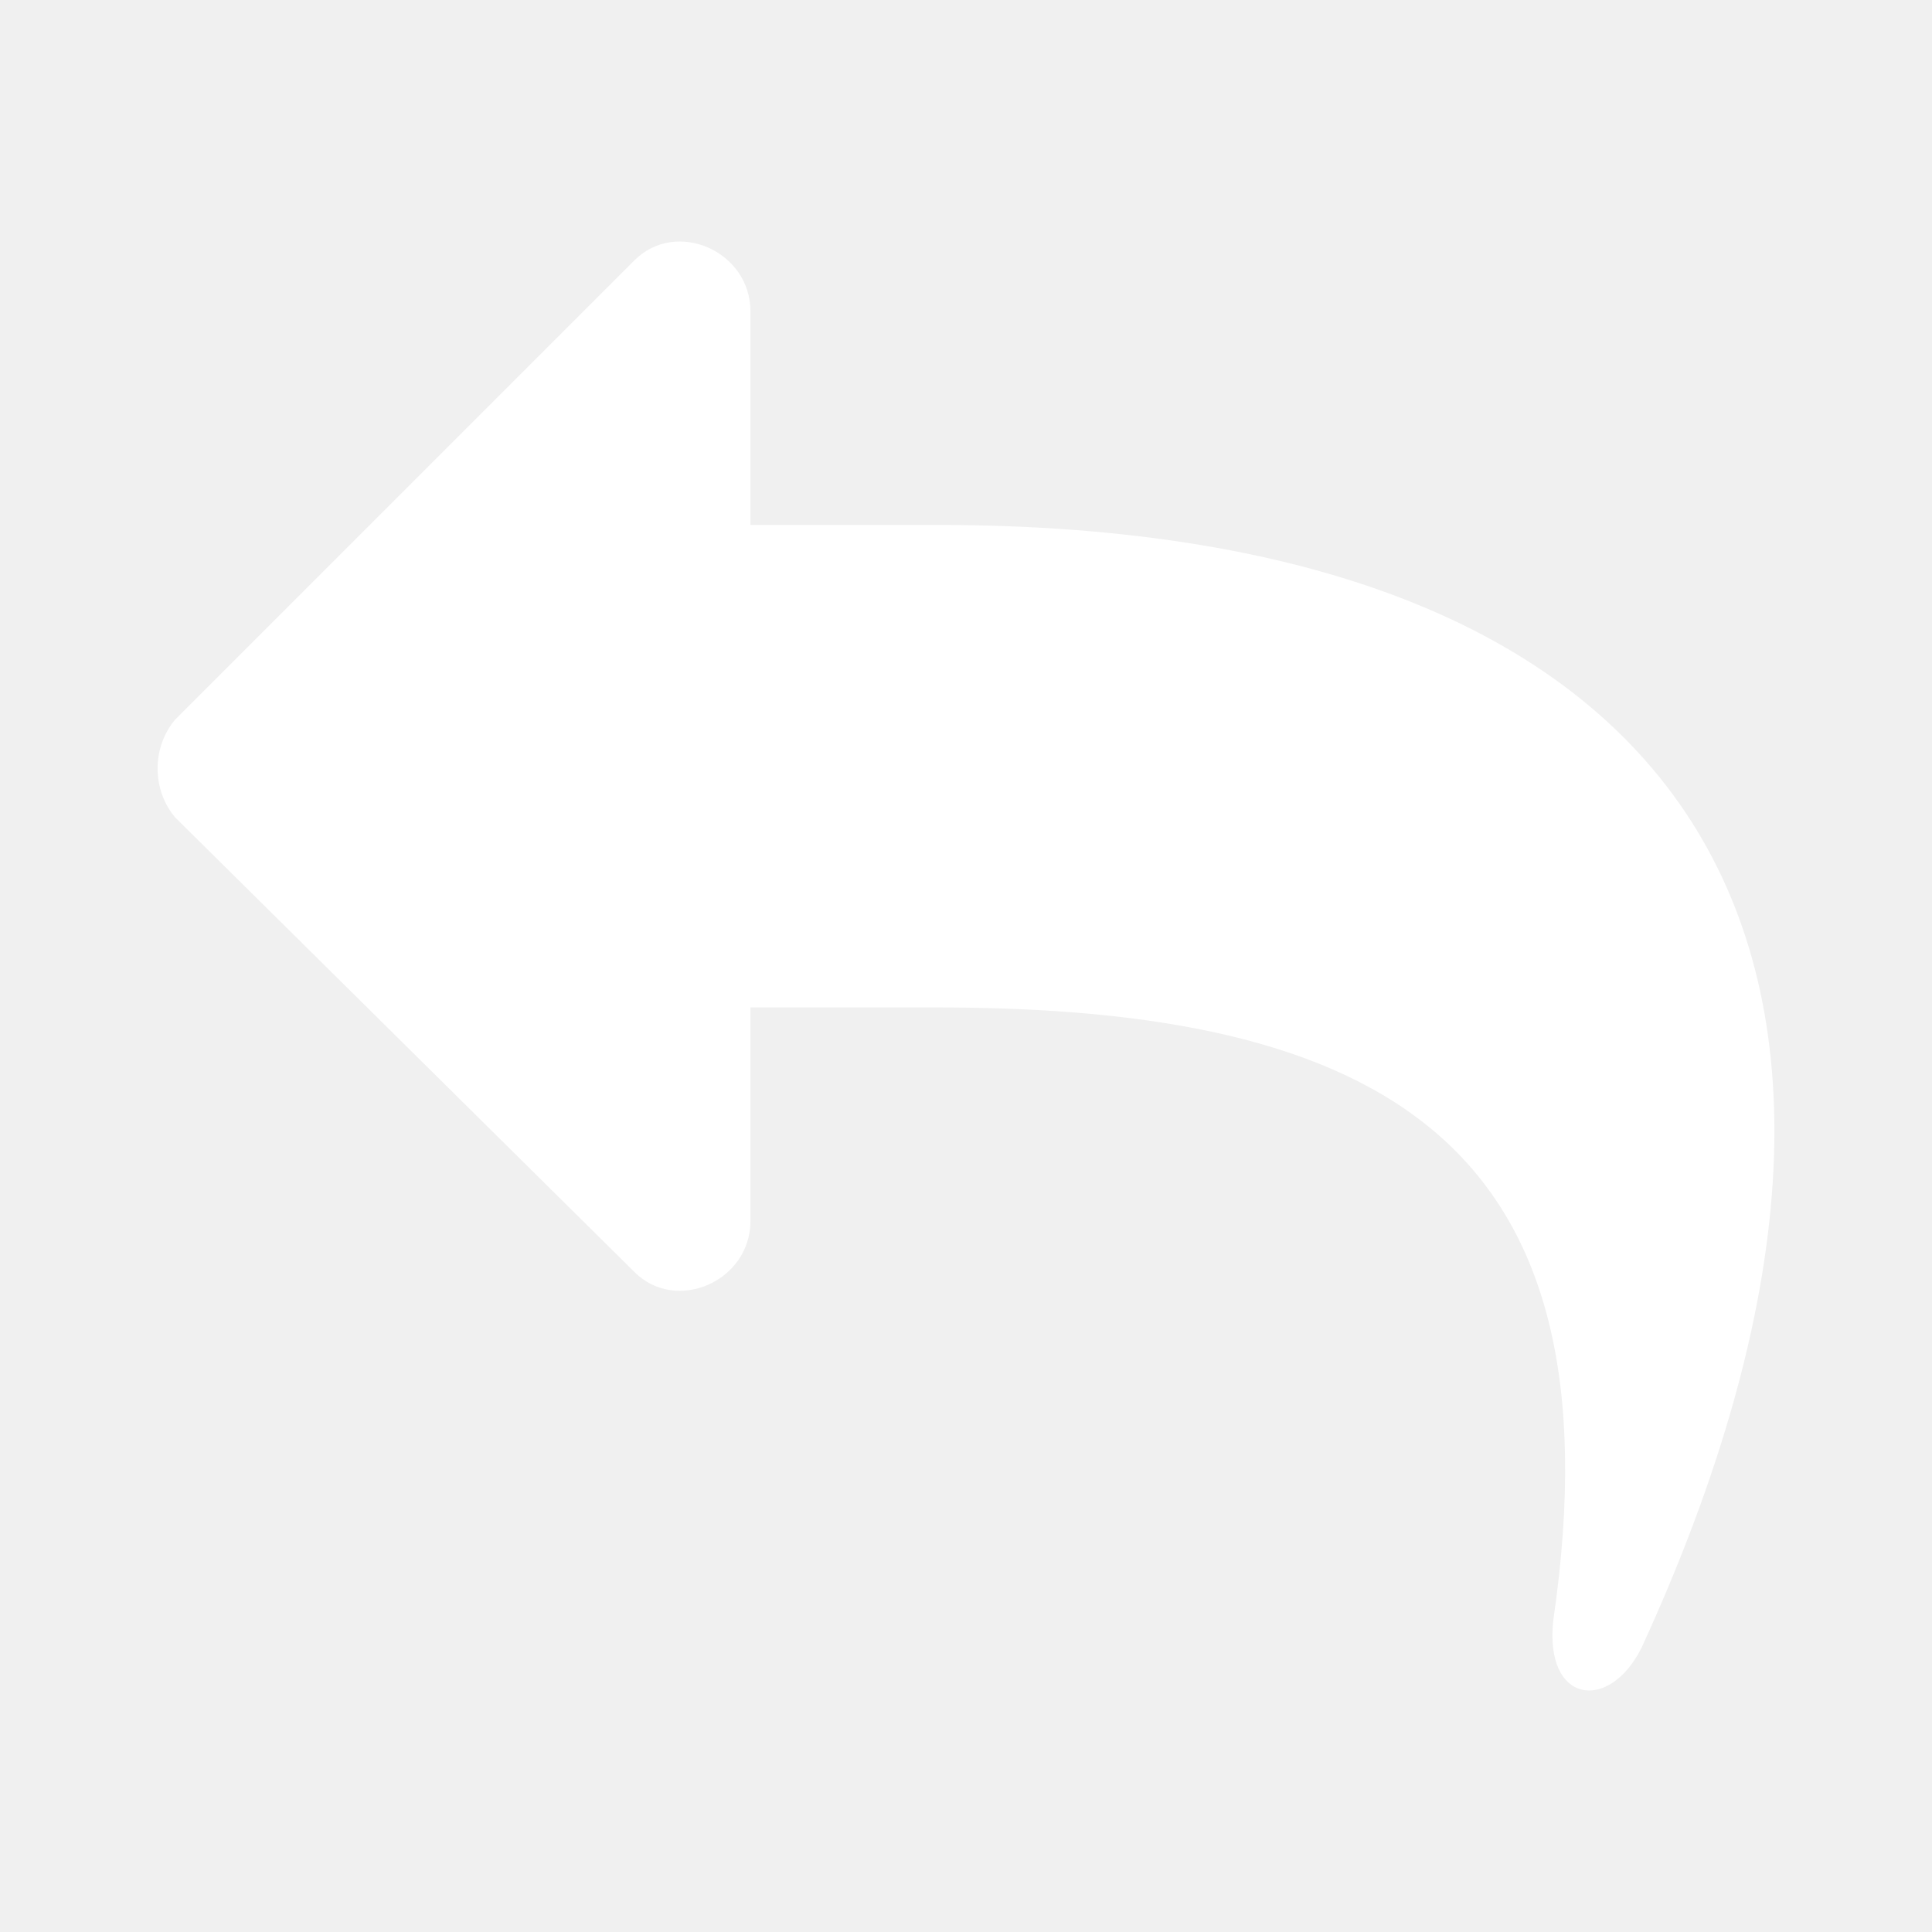
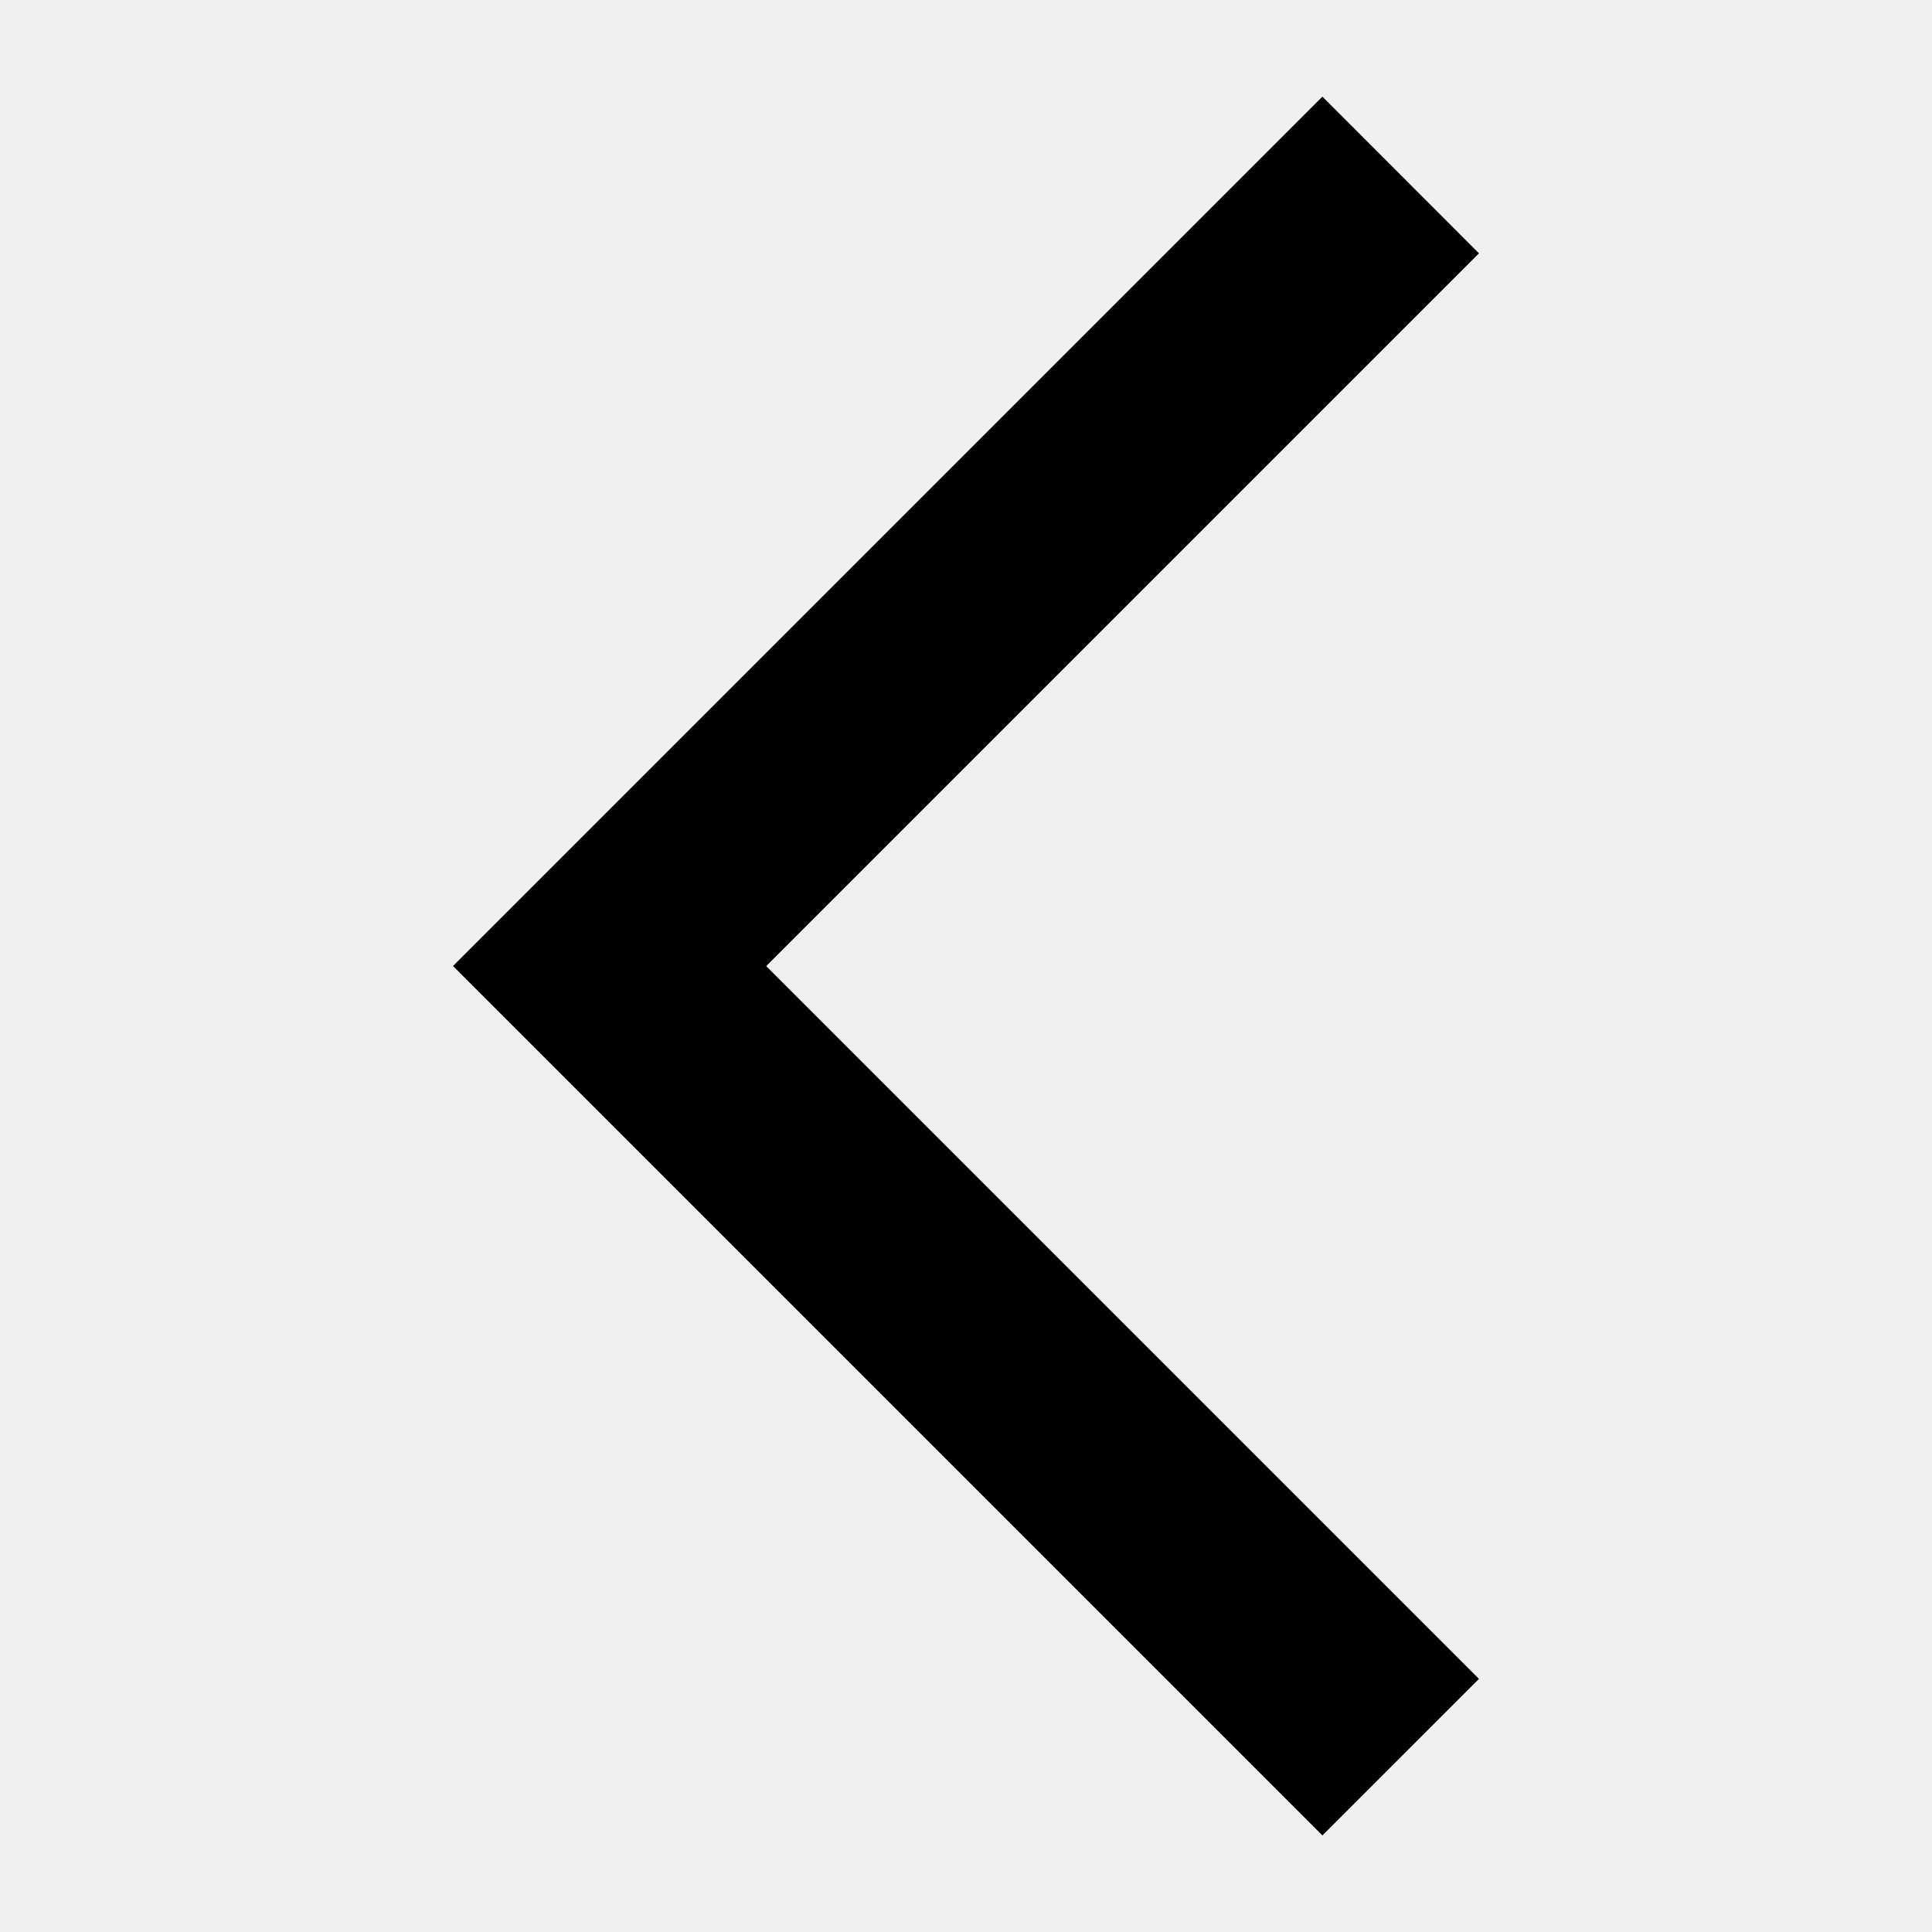
- <svg xmlns="http://www.w3.org/2000/svg" clip-rule="evenodd" fill-rule="evenodd" height="16" image-rendering="optimizeQuality" shape-rendering="geometricPrecision" text-rendering="geometricPrecision" viewBox="0 0 16 16" width="16">
-   <path d="m6.215 8.343v1.768c0 .5-.615.769-.961.423l-3.805-3.766c-.192-.231-.192-.576 0-.807l3.805-3.805c.346-.346.961-.077.961.423v1.768h1.537c6.38 0 8.455 3.613 5.842 9.3-.269.538-.807.461-.73-.231.576-3.958-1.422-5.073-5.111-5.073z" fill="#fff" stroke-width=".038" />
+ <svg xmlns="http://www.w3.org/2000/svg" width="1e3mm" height="1e3mm" version="1.1" viewBox="0 0 1e3 1e3" xml:space="preserve">
+   <path d="m765.51 131.12-368.93 368.93 368.93 368.93-81.028 81.029-450-450 450-450z" stroke-width="45.496" />
</svg>
